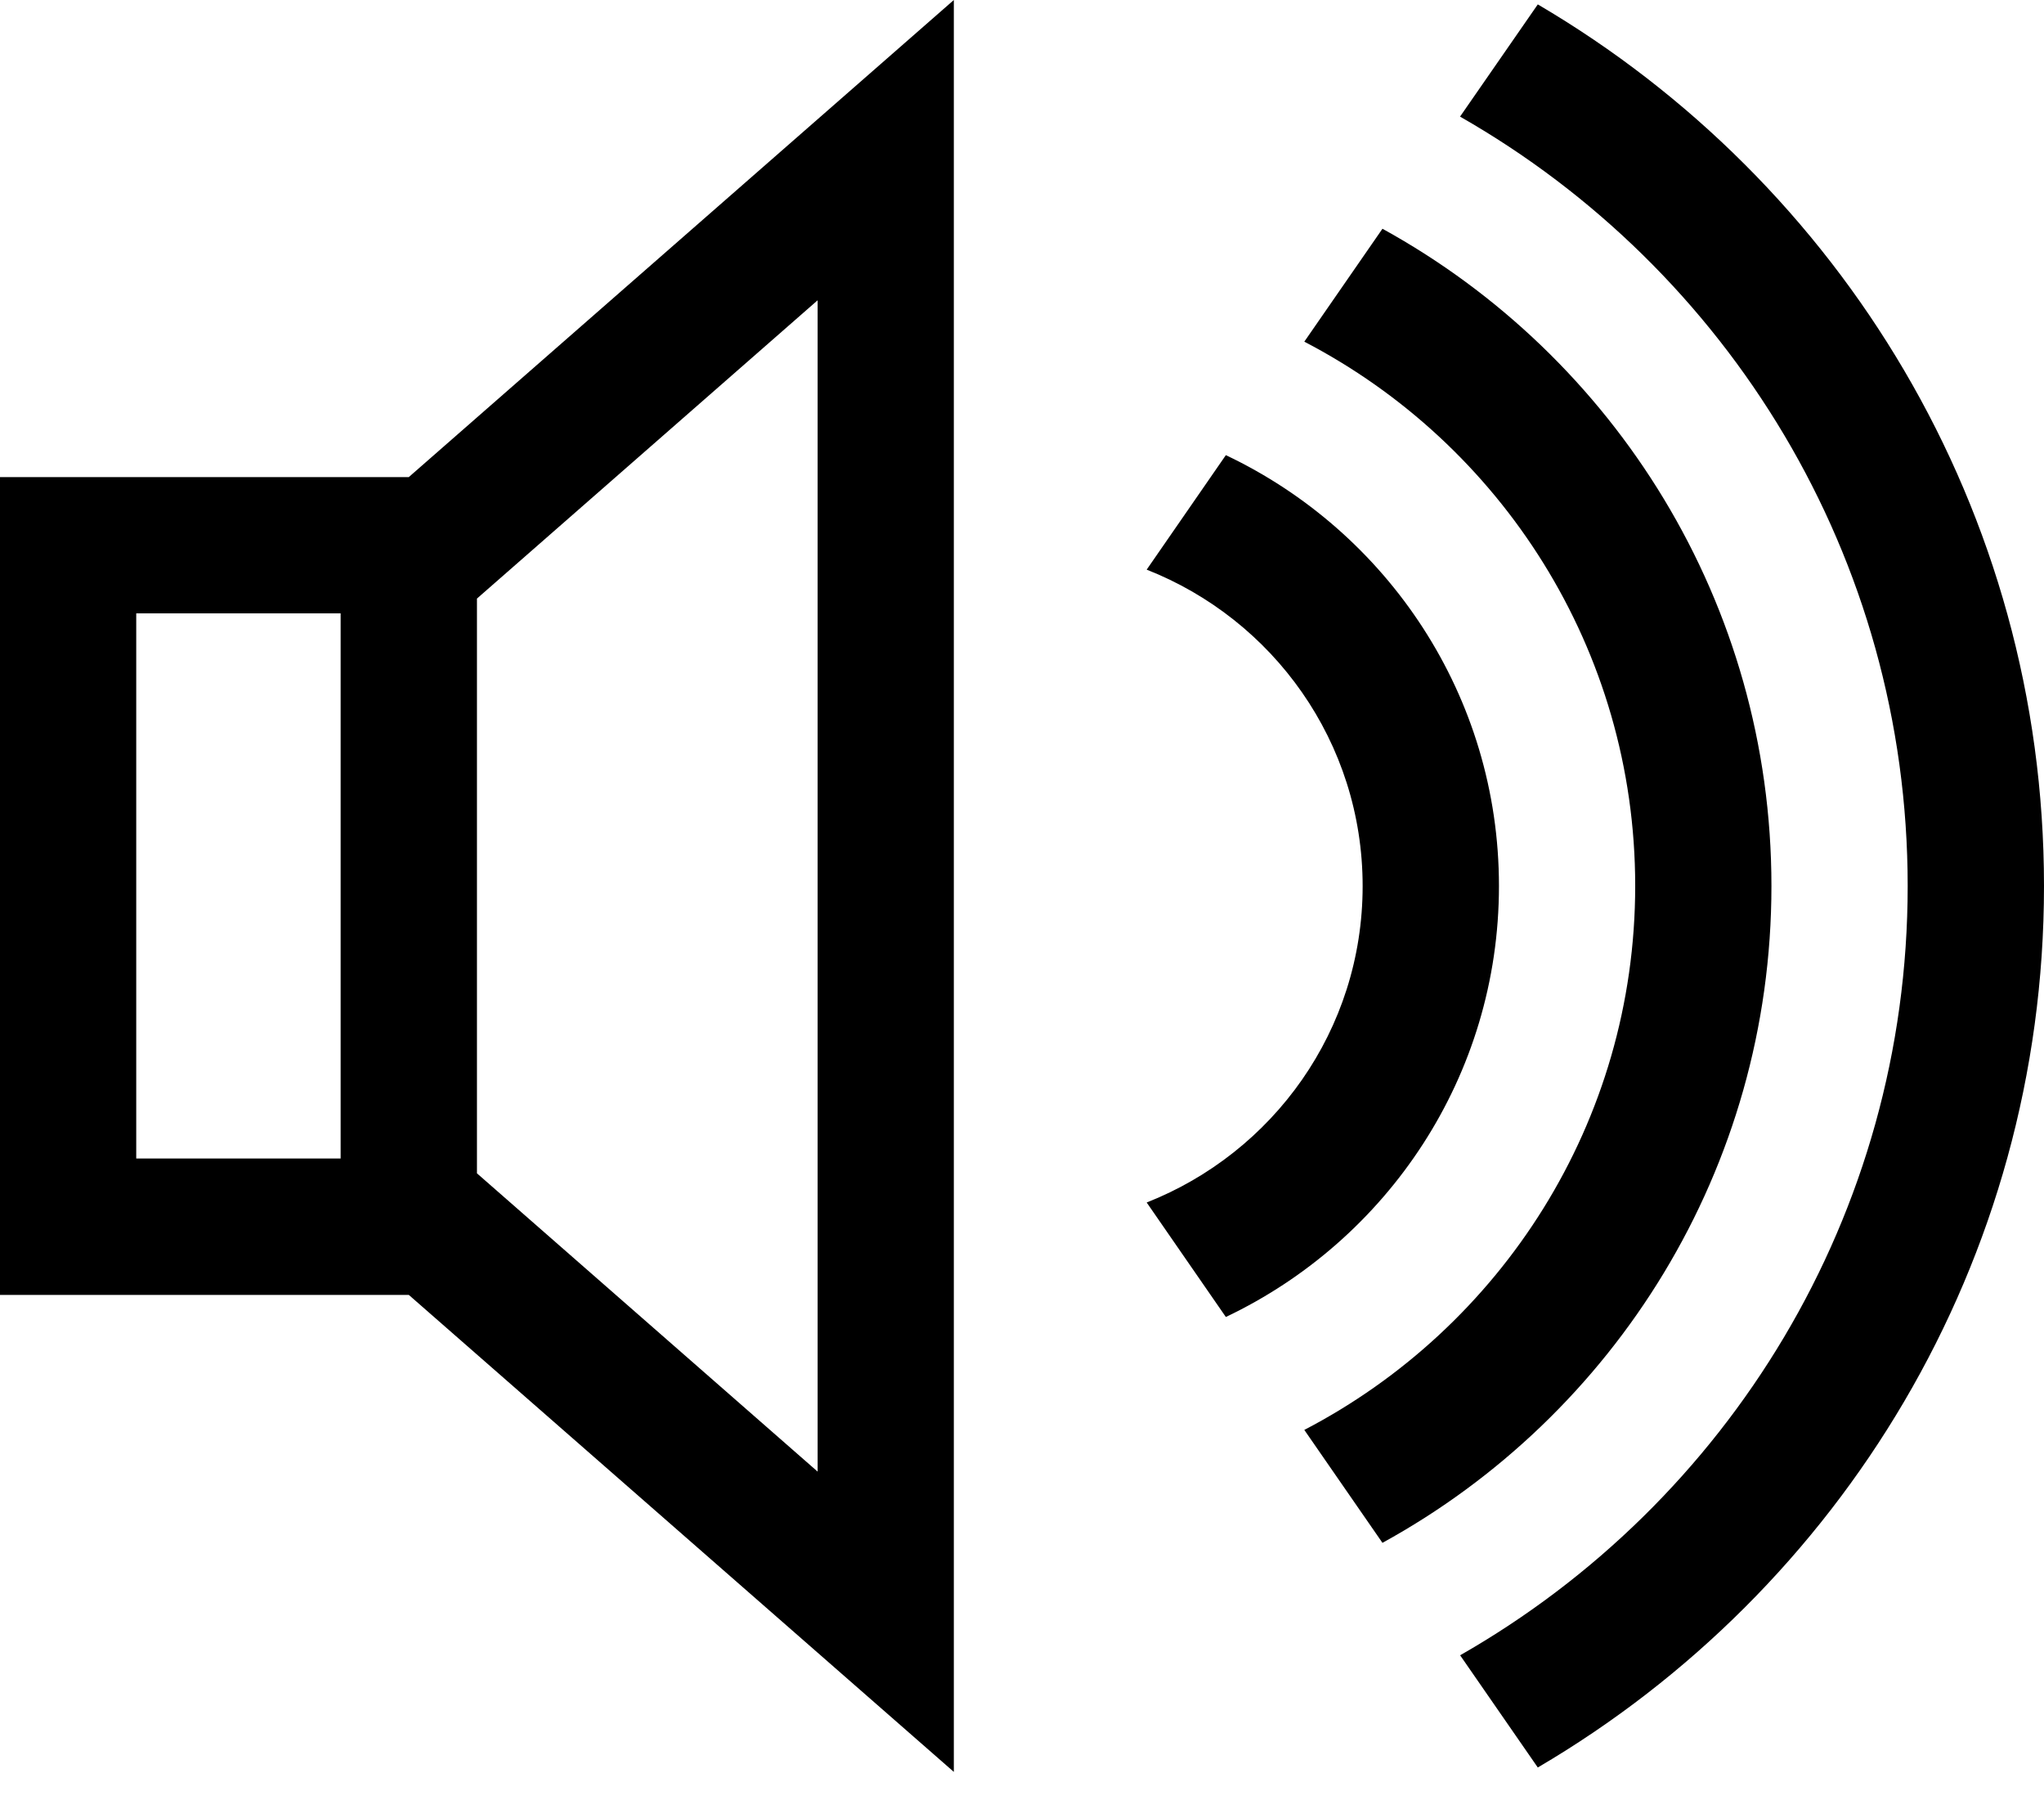
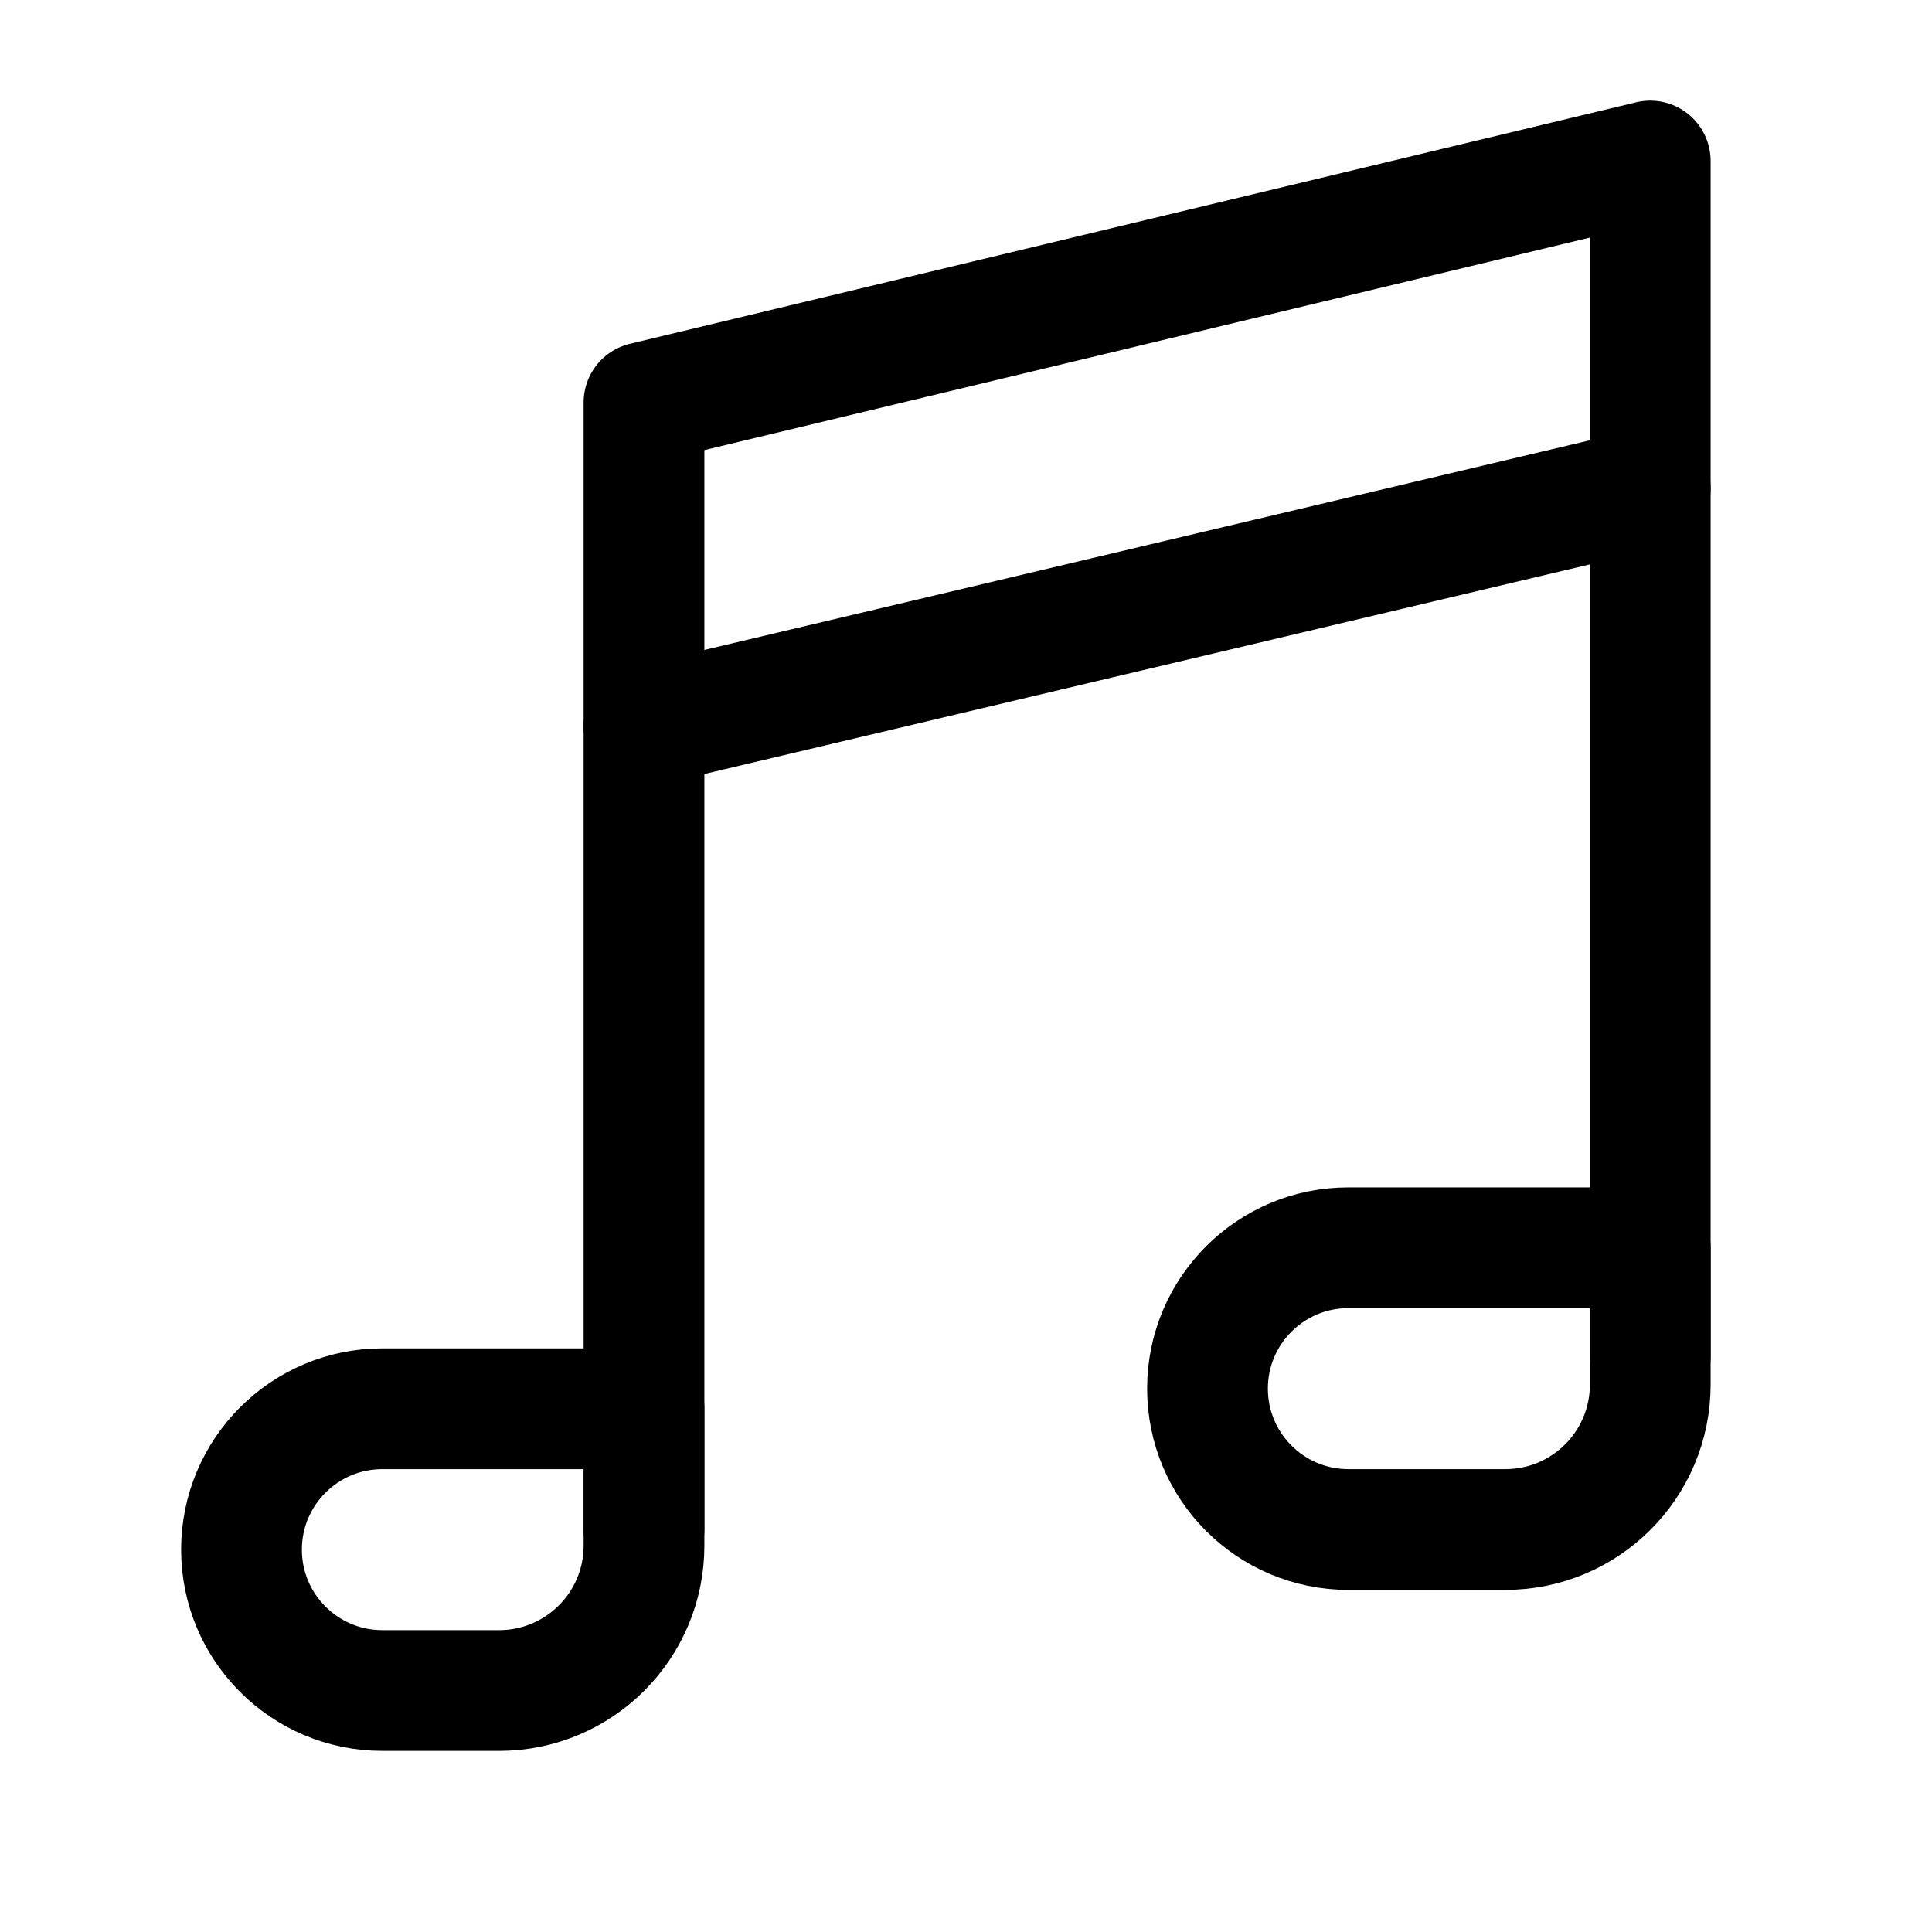
- <svg viewBox="0 0 26 23" class="audio">
-   <path d="M0 6.067V16.467H5.2L12.133 22.533V0L5.2 6.067H0ZM4.333 14.733H1.733V7.8H4.333V14.733ZM6.067 7.612L10.4 3.819V18.714L6.067 14.921V7.612ZM19.067 11.267C19.067 8.844 17.645 6.761 15.593 5.788L14.586 7.244C16.193 7.876 17.333 9.435 17.333 11.268C17.333 13.102 16.193 14.659 14.586 15.292L15.593 16.748C17.645 15.773 19.067 13.689 19.067 11.267ZM19.561 0.056L18.572 1.483C21.971 3.422 24.266 7.074 24.266 11.267C24.266 15.46 21.971 19.111 18.573 21.05L19.561 22.477C23.409 20.219 26 16.051 26 11.267C26 6.483 23.409 2.314 19.561 0.056ZM22.533 11.267C22.533 7.665 20.534 4.531 17.585 2.909L16.591 4.345C19.092 5.645 20.8 8.254 20.8 11.265C20.8 14.276 19.09 16.884 16.591 18.184L17.585 19.62C20.534 18.002 22.533 14.868 22.533 11.267Z" />
+ <svg xmlns="http://www.w3.org/2000/svg" width="24" height="24" viewBox="0 0 48 48" fill="none">
+   <path d="M30 34.5C30 32.567 31.567 31 33.5 31H41V34.4C41 36.388 39.388 38 37.4 38H33.5C31.567 38 30 36.433 30 34.5Z" fill="none" stroke="currentColor" stroke-width="3" stroke-linejoin="round" />
+   <path d="M6 38.5C6 36.567 7.567 35 9.5 35H16V38.4C16 40.388 14.388 42 12.4 42H9.5C7.567 42 6 40.433 6 38.5Z" fill="none" stroke="currentColor" stroke-width="3" stroke-linejoin="round" />
+   <path d="M16 18.044V18.044L41 12.125" stroke="currentColor" stroke-width="3" stroke-linecap="round" stroke-linejoin="round" />
+   <path d="M16 38V10L41 4V33.692" stroke="currentColor" stroke-width="3" stroke-linecap="round" stroke-linejoin="round" />
</svg>
